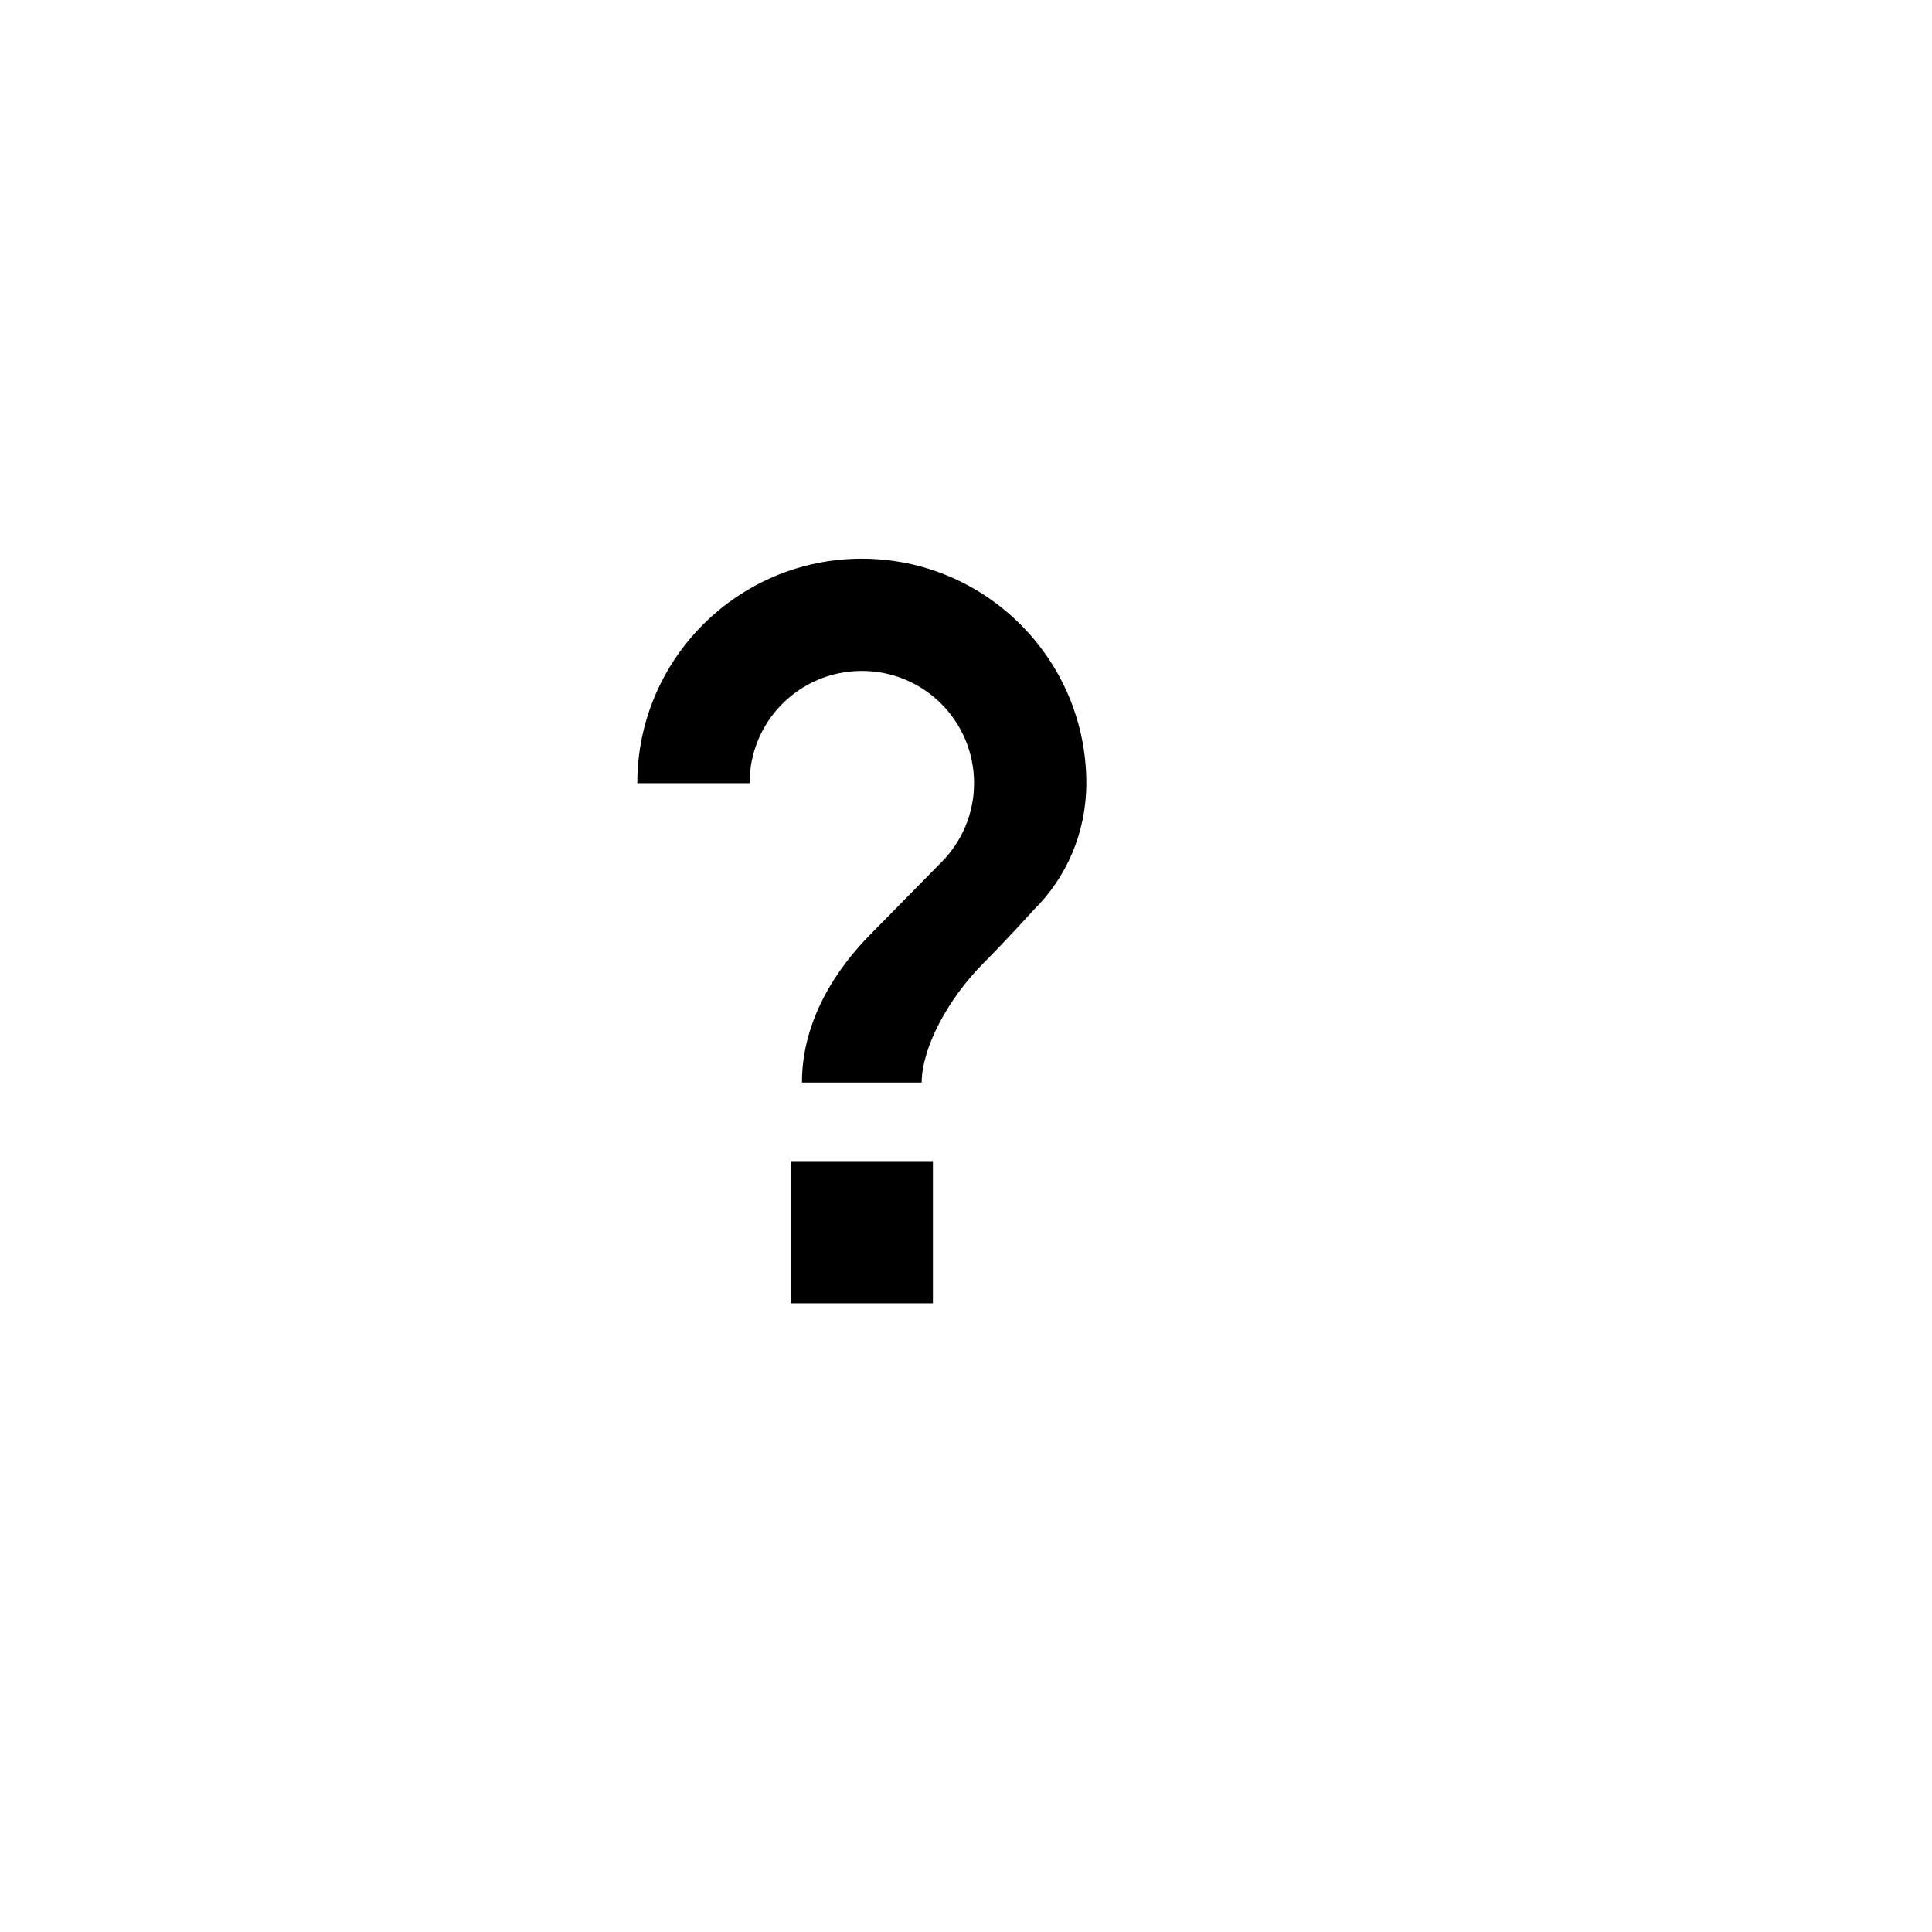
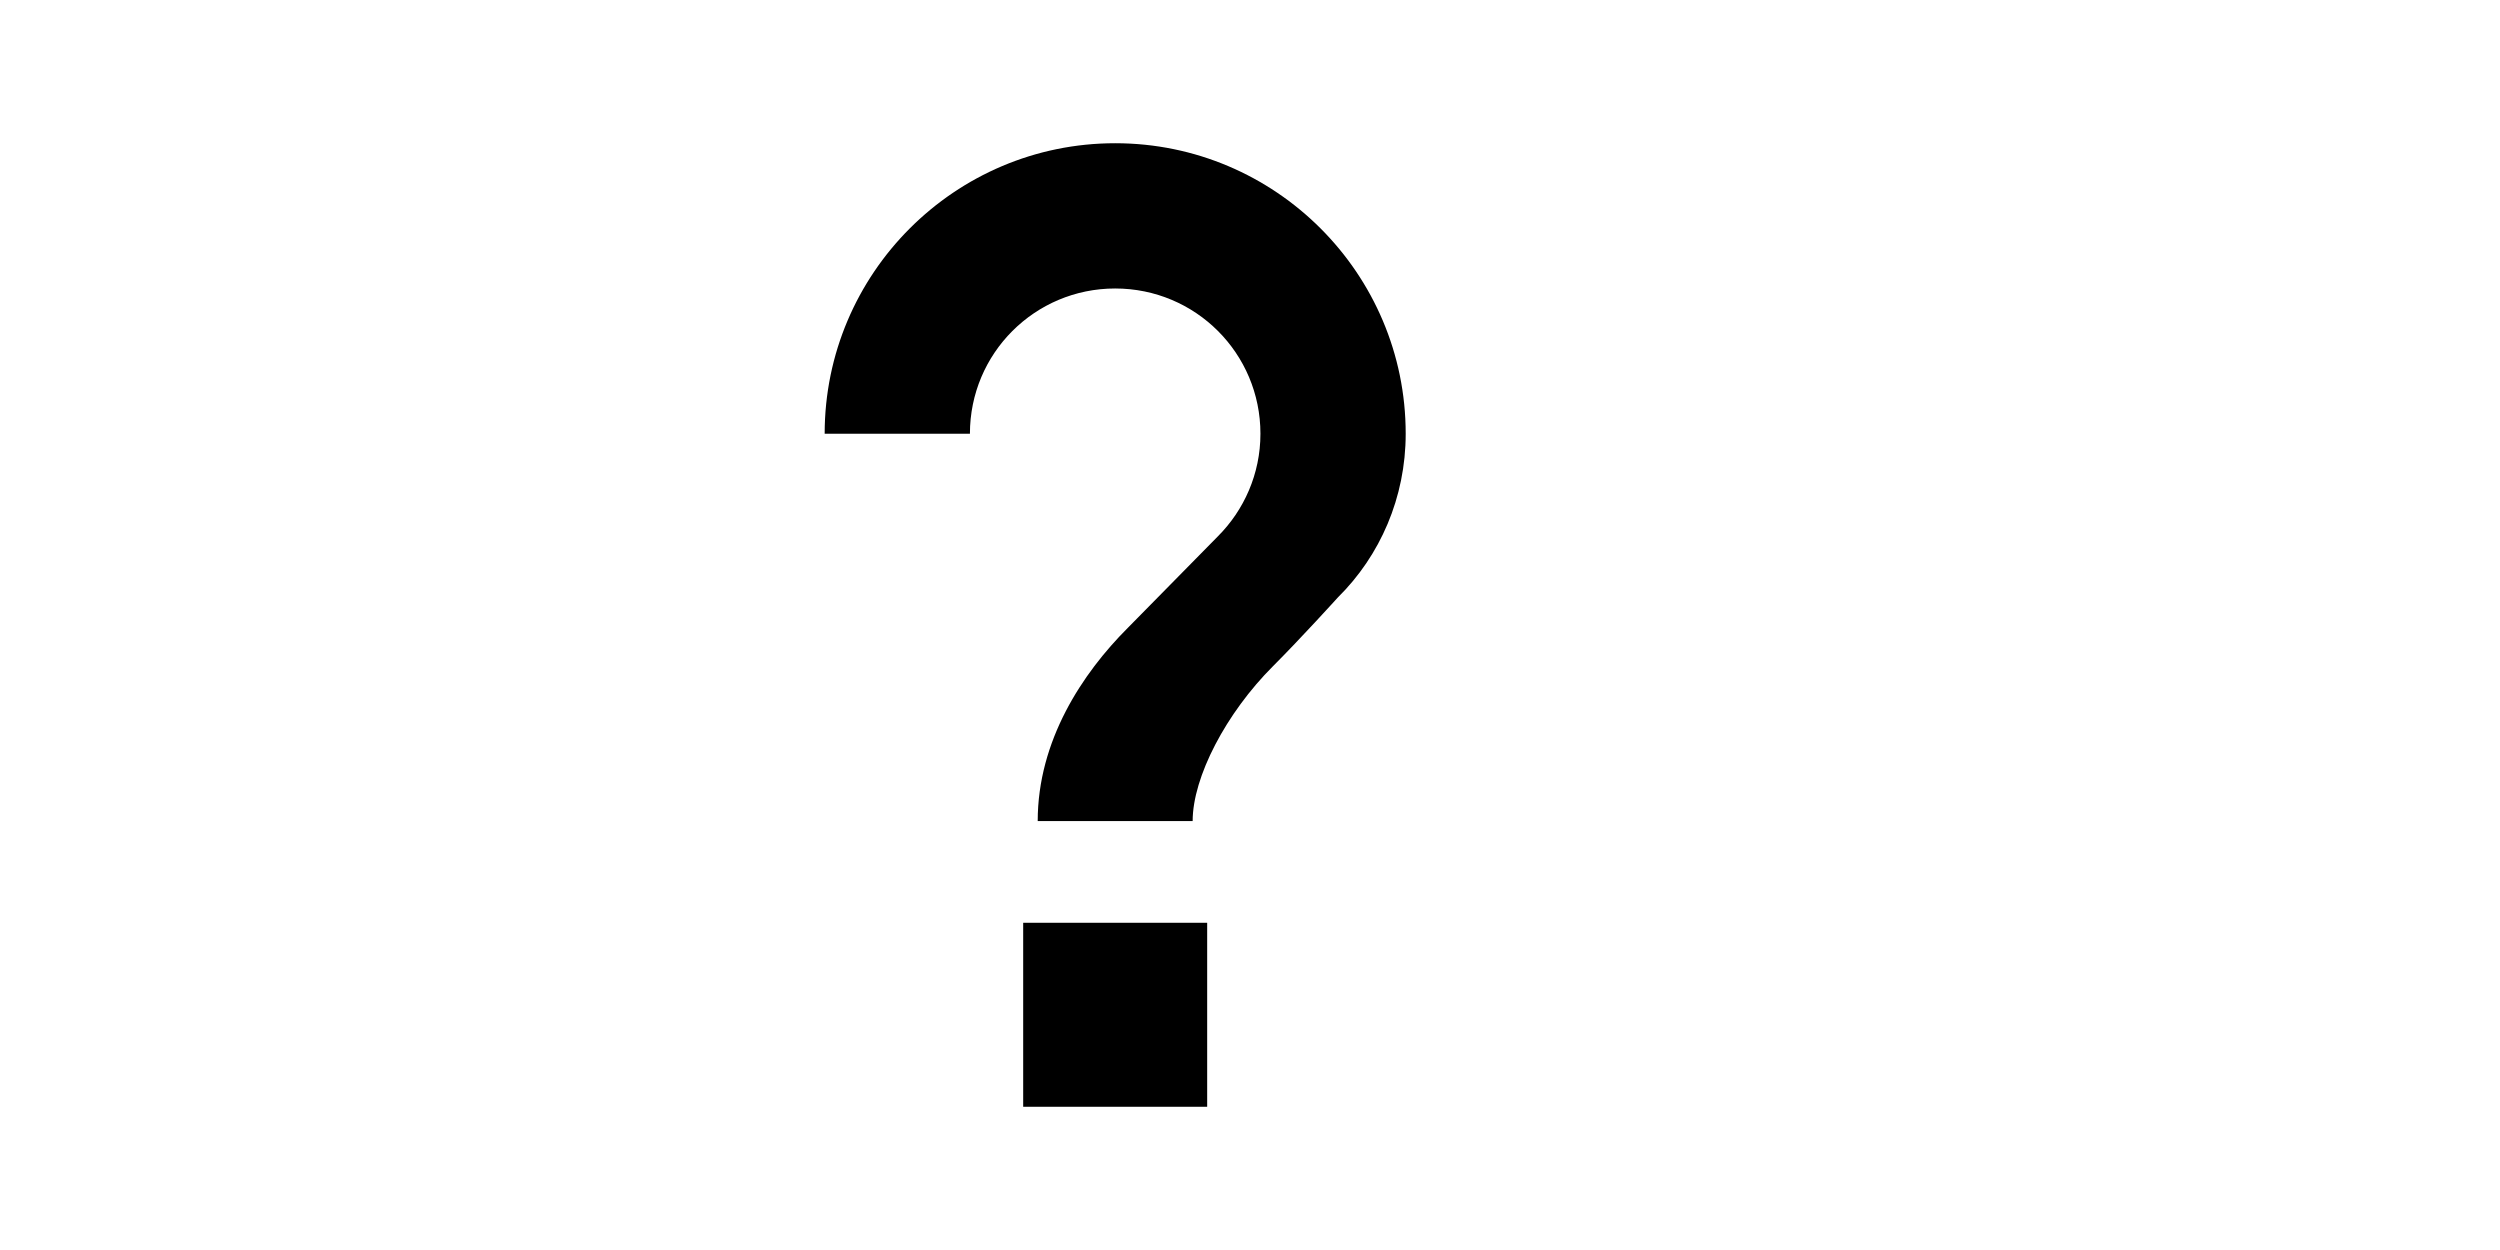
- <svg xmlns="http://www.w3.org/2000/svg" width="48" height="48" viewBox="0 0 48 48" version="1.1" id="svg8">
+ <svg xmlns="http://www.w3.org/2000/svg" width="48" height="24" viewBox="0 0 48 24" version="1.1" id="svg8">
  <defs id="defs12" />
-   <g transform="matrix(0.9296482,0,0,0.9296482,-0.9001186,-0.9940134)" id="g22-1">
+   <g transform="matrix(0.9296482,0,0,0.9296482,-0.9001186,-12.12437)" id="g22-1">
    <path id="path16-7" d="m 25.9,35.9 h -3.8 v -3.8 h 3.8 z" />
    <path id="path4-4" d="m 28.6,25.38 c 0,0 -0.76,0.84 -1.34,1.42 -0.97,0.97 -1.66,2.29 -1.66,3.2 h -3.2 c 0,-1.66 0.92,-3.05 1.86,-3.99 l 1.86,-1.89 C 26.66,23.58 27,22.83 27,22 c 0,-1.66 -1.34,-3 -3,-3 -1.66,0 -3,1.34 -3,3 h -3 c 0,-3.31 2.69,-6 6,-6 3.31,0 6,2.69 6,6 0,1.32 -0.53,2.52 -1.4,3.38 z" />
  </g>
</svg>
